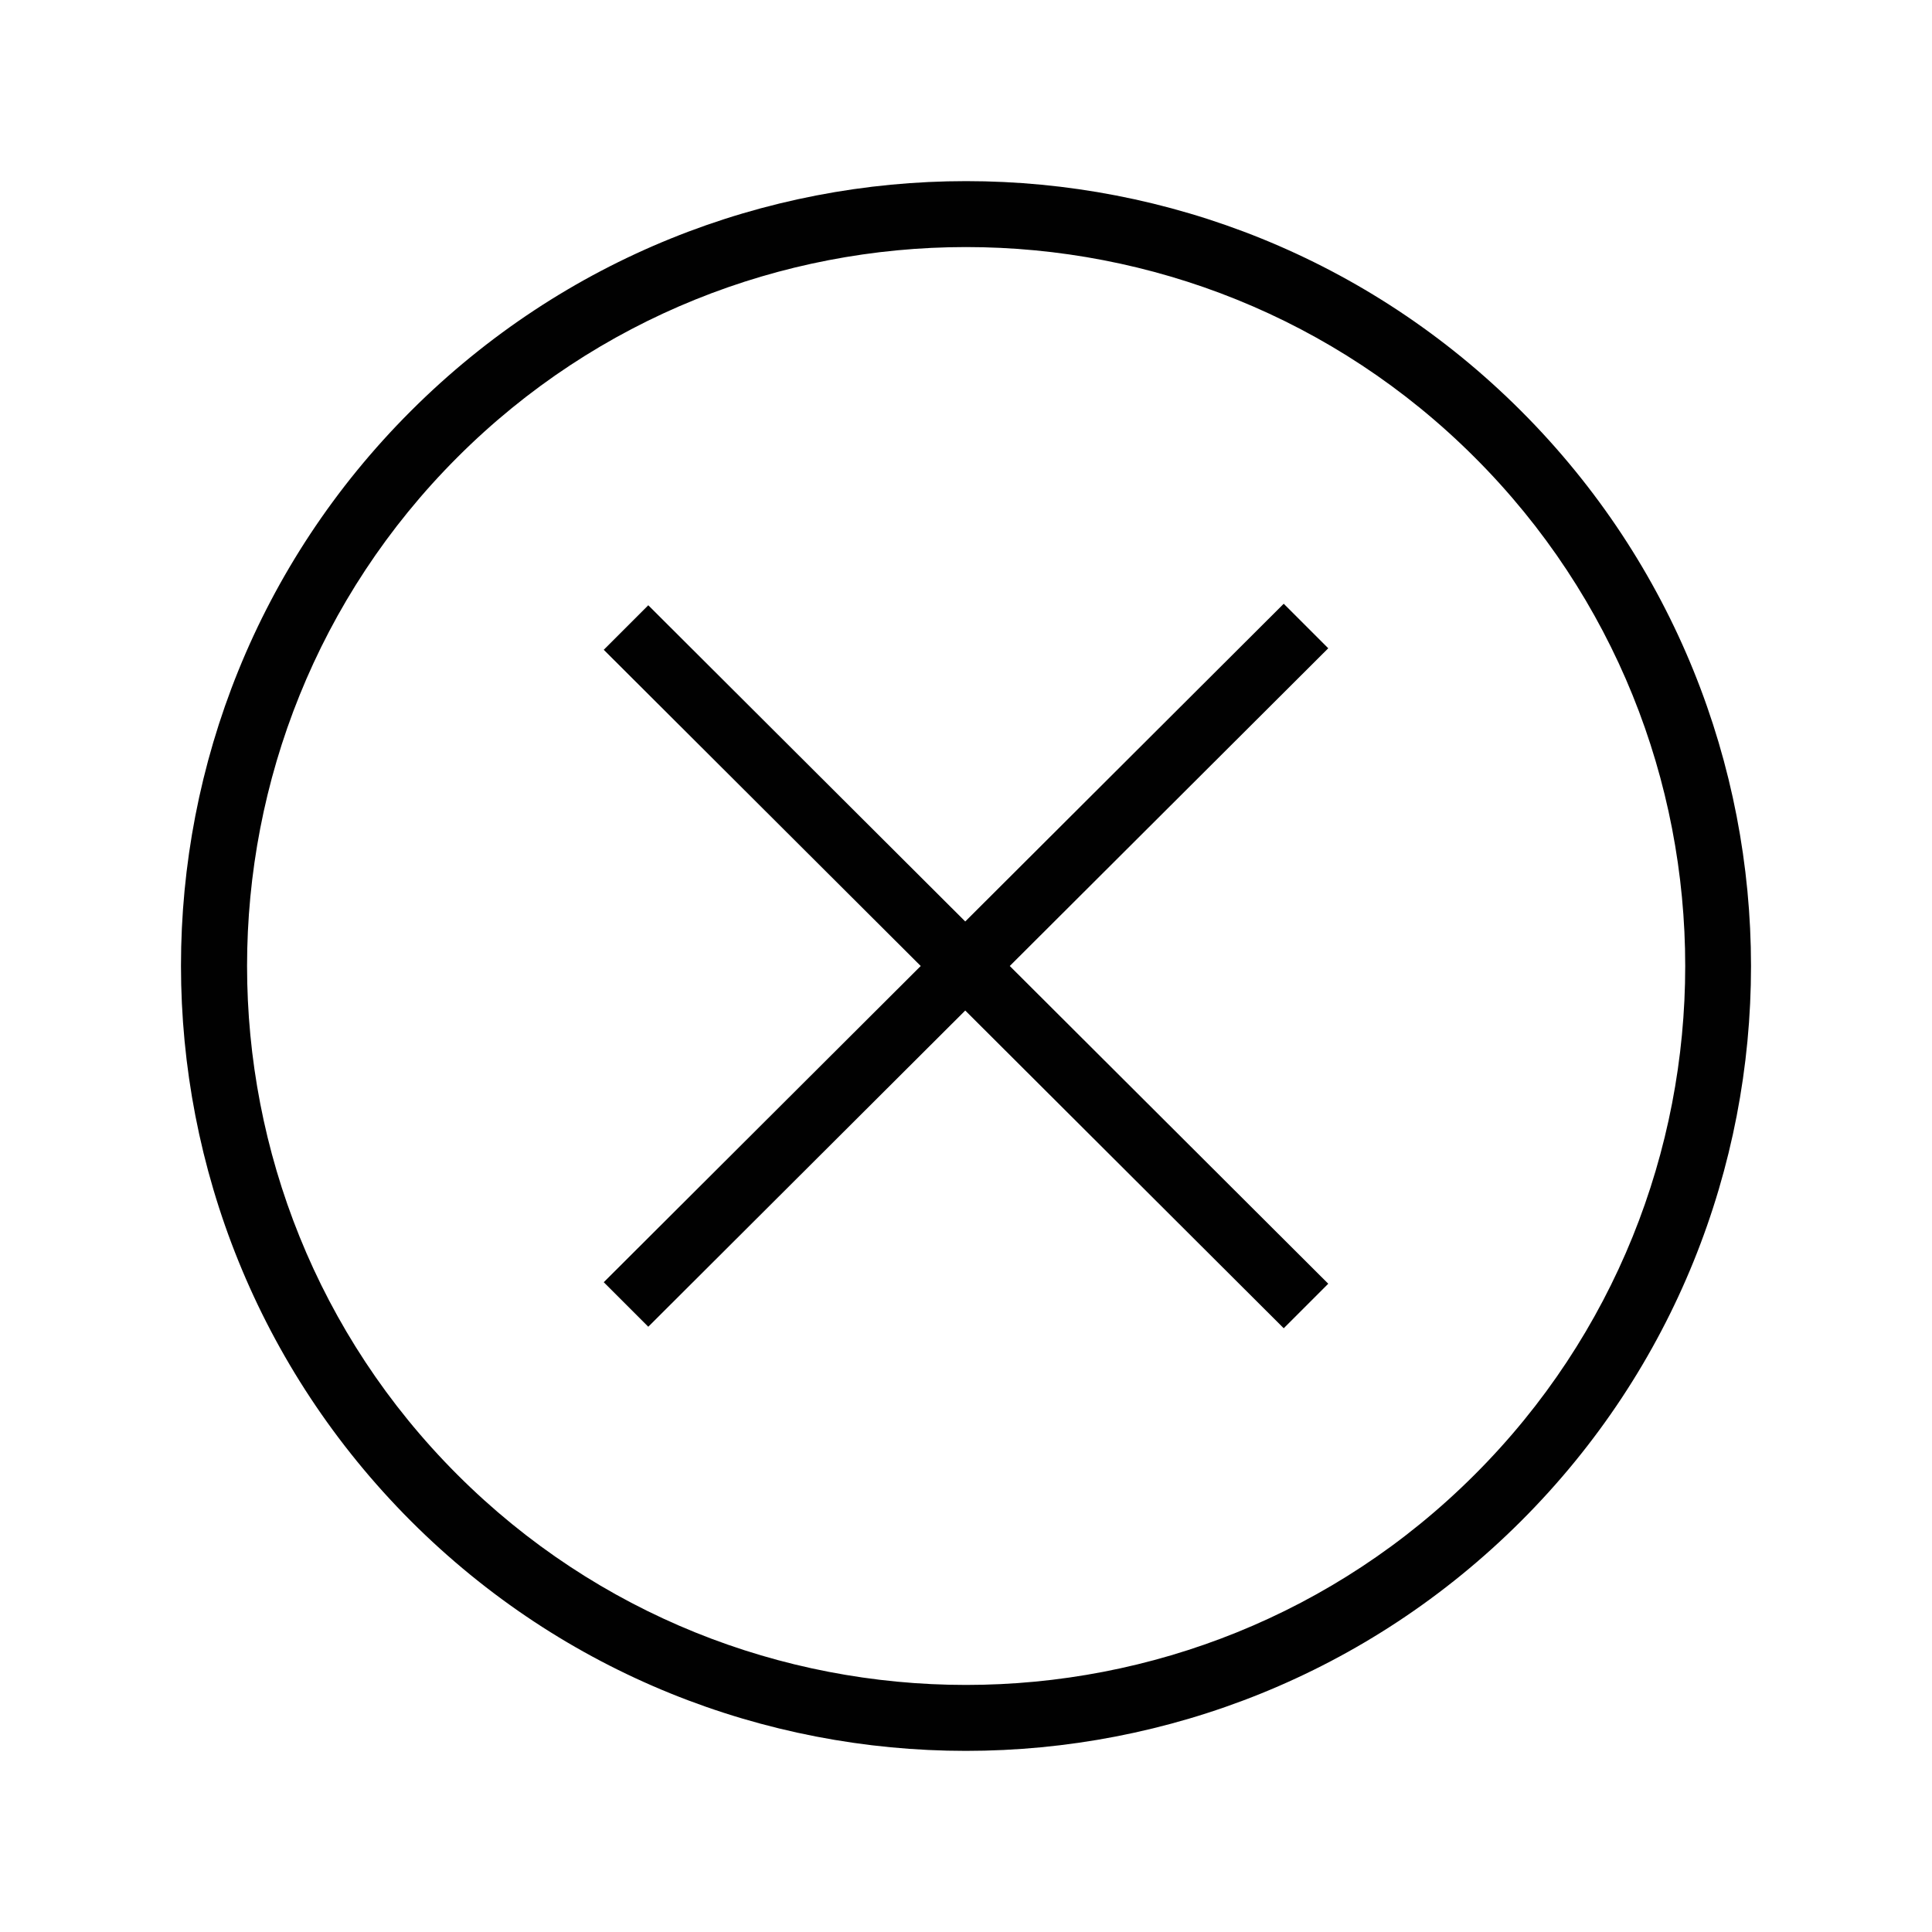
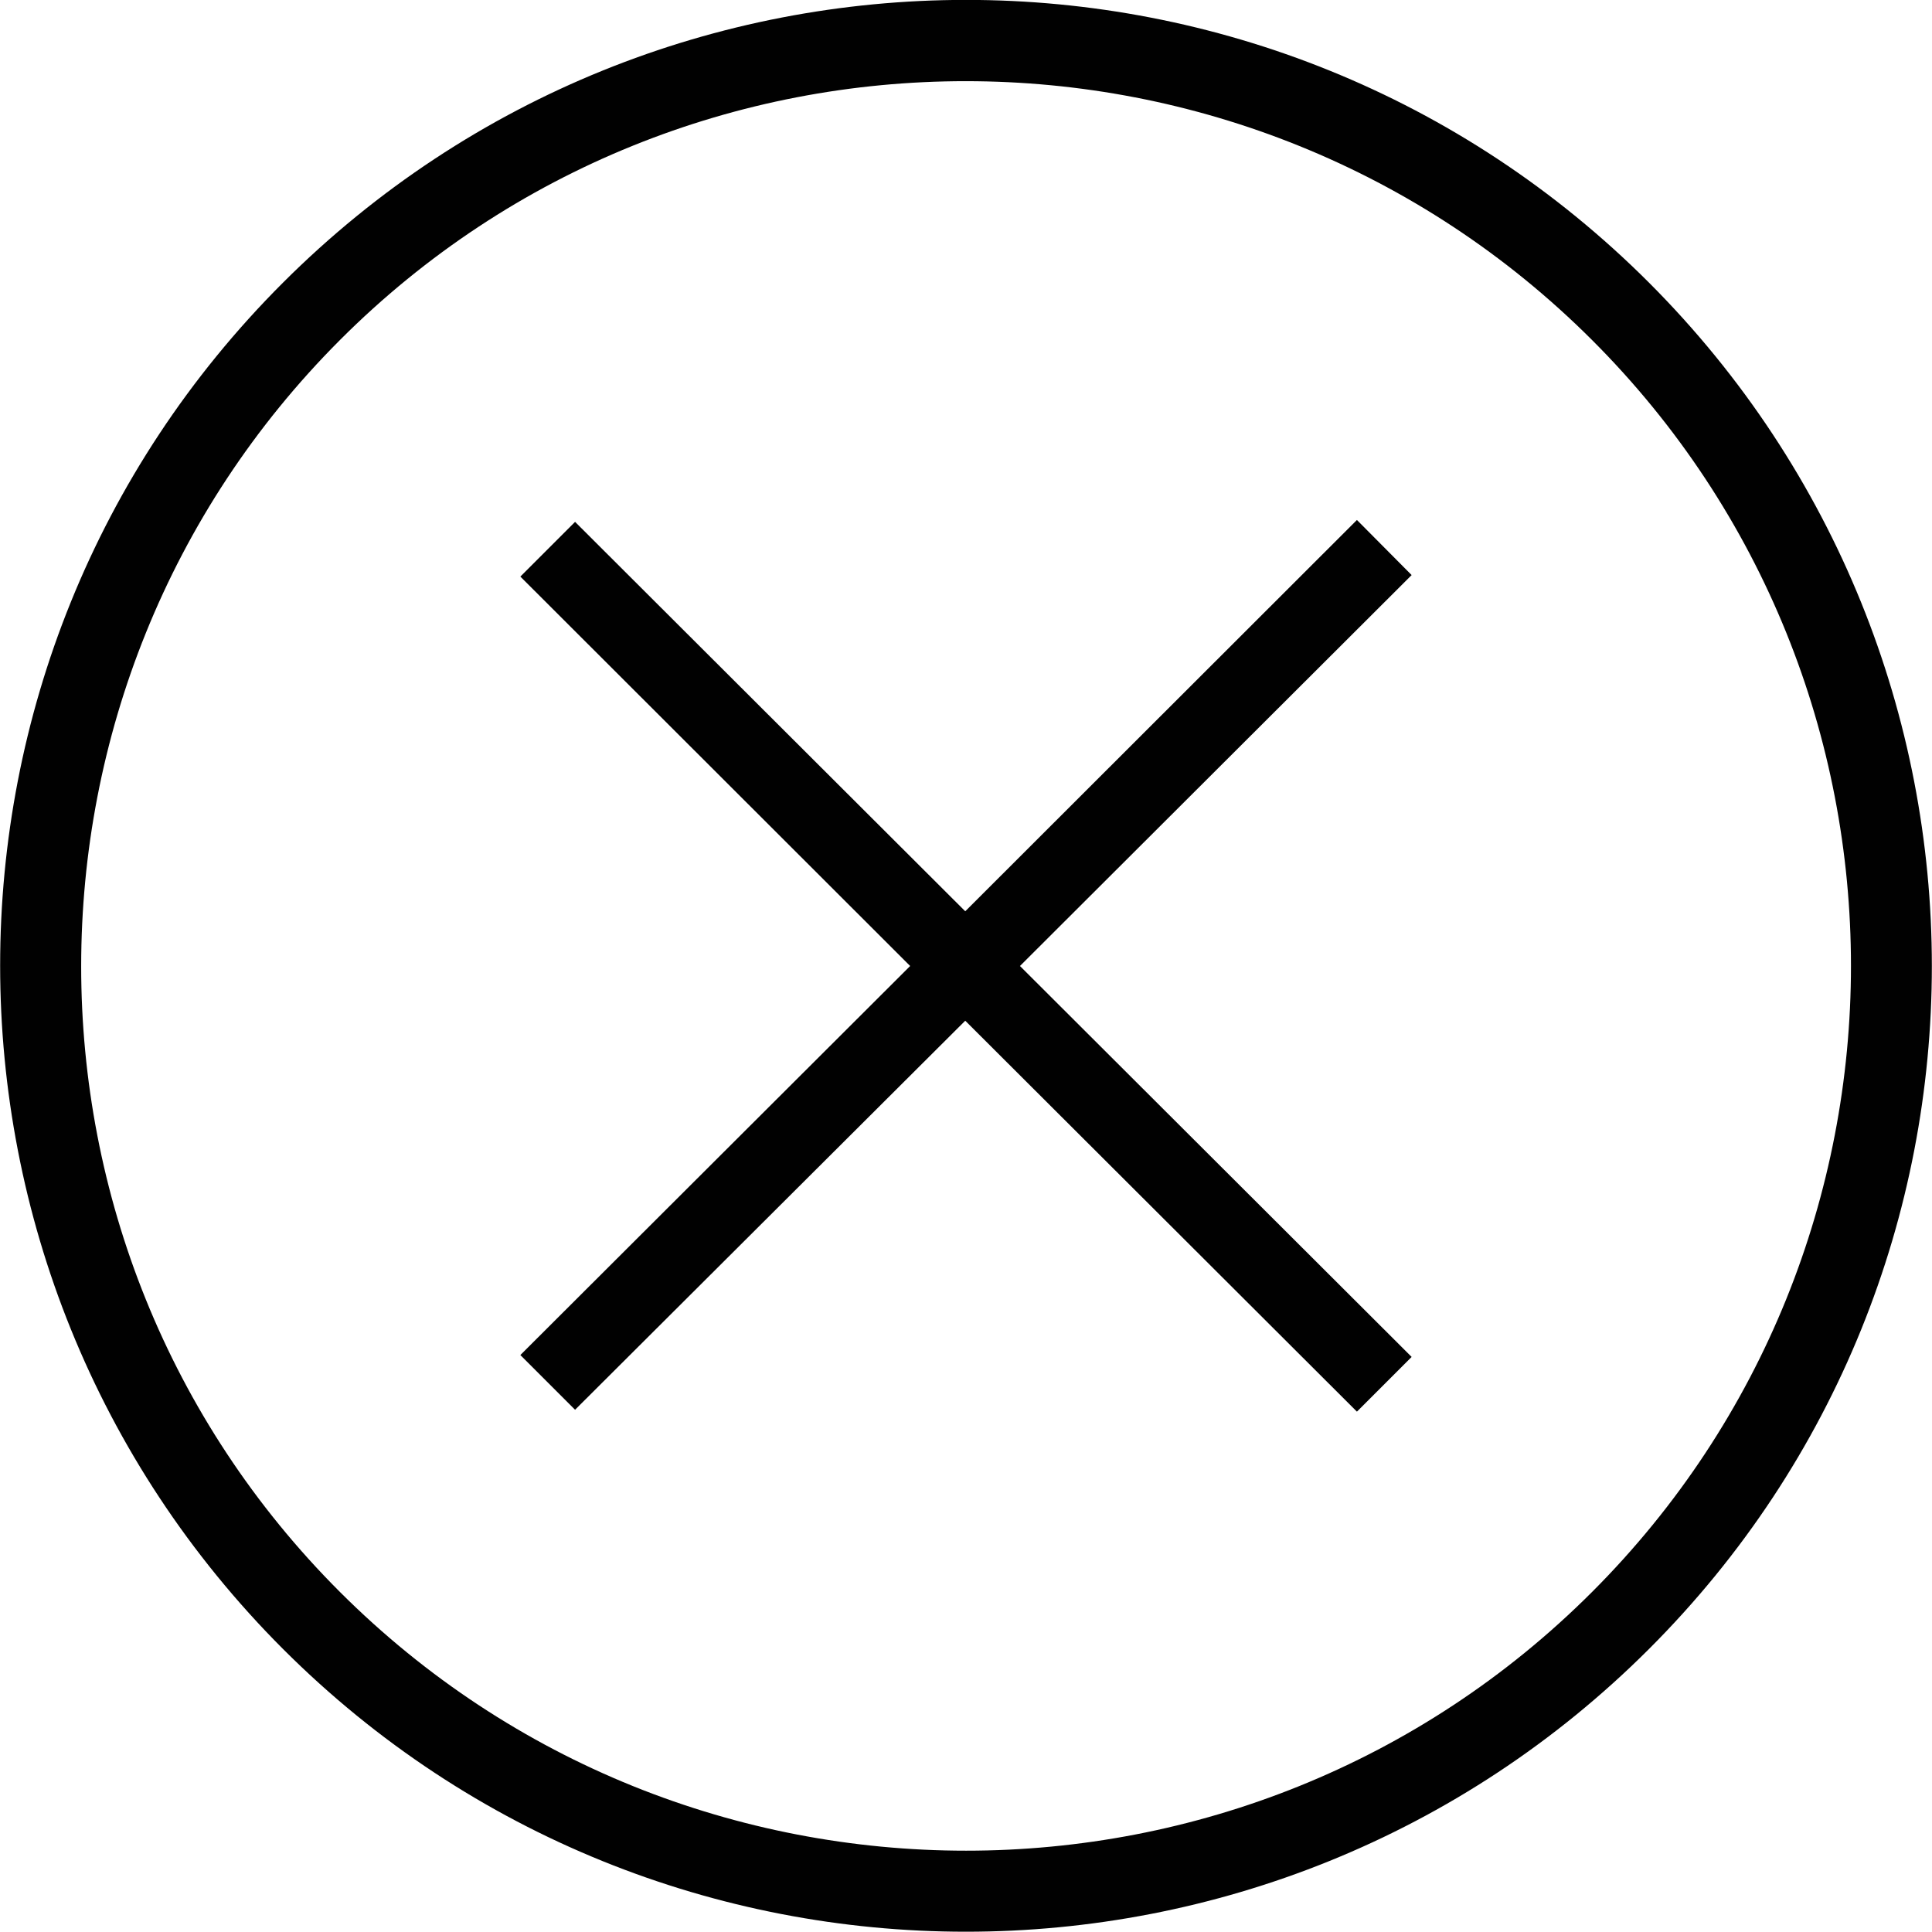
<svg xmlns="http://www.w3.org/2000/svg" version="1.1" id="Layer_1" x="0px" y="0px" width="512px" height="512px" viewBox="0 0 512 512" style="enable-background:new 0 0 512 512;" xml:space="preserve">
  <style type="text/css">
- 
	.st0{fill:#010101;}
- 
</style>
  <g>
    <g>
-       <path class="st0" d="M403.1,108.9c-81.2-81.2-212.9-81.2-294.2,0s-81.2,212.9,0,294.2c81.2,81.2,212.9,81.2,294.2,0    S484.3,190.1,403.1,108.9z M390.8,390.8c-74.3,74.3-195.3,74.3-269.6,0c-74.3-74.3-74.3-195.3,0-269.6s195.3-74.3,269.6,0    C465.2,195.5,465.2,316.5,390.8,390.8z" />
+       <path class="st0" d="M437,74.9C337.1-25,175-25,75,74.9S-24.9,337,75,437c99.9,99.9,262,99.9,362,0S536.9,174.9,437,74.9z     M421.9,421.9c-91.4,91.4-240.3,91.4-331.8,0s-91.4-240.3,0-331.8s240.3-91.4,331.8,0C513.4,181.5,513.4,330.4,421.9,421.9z" />
    </g>
-     <polygon class="st0" points="340.2,160 255.8,244.2 171.8,160.4 160,172.2 244,256 160,339.8 171.8,351.6 255.8,267.8 340.2,352    352,340.2 267.6,256 352,171.8  " />
+     <polygon class="st0" points="359.6,137.8 255.8,241.5 152.4,138.3 137.9,152.8 241.2,256 137.9,359.1 152.4,373.6 255.8,270.5    359.6,374.1 374.1,359.6 270.3,256 374.1,152.4  " />
  </g>
</svg>
